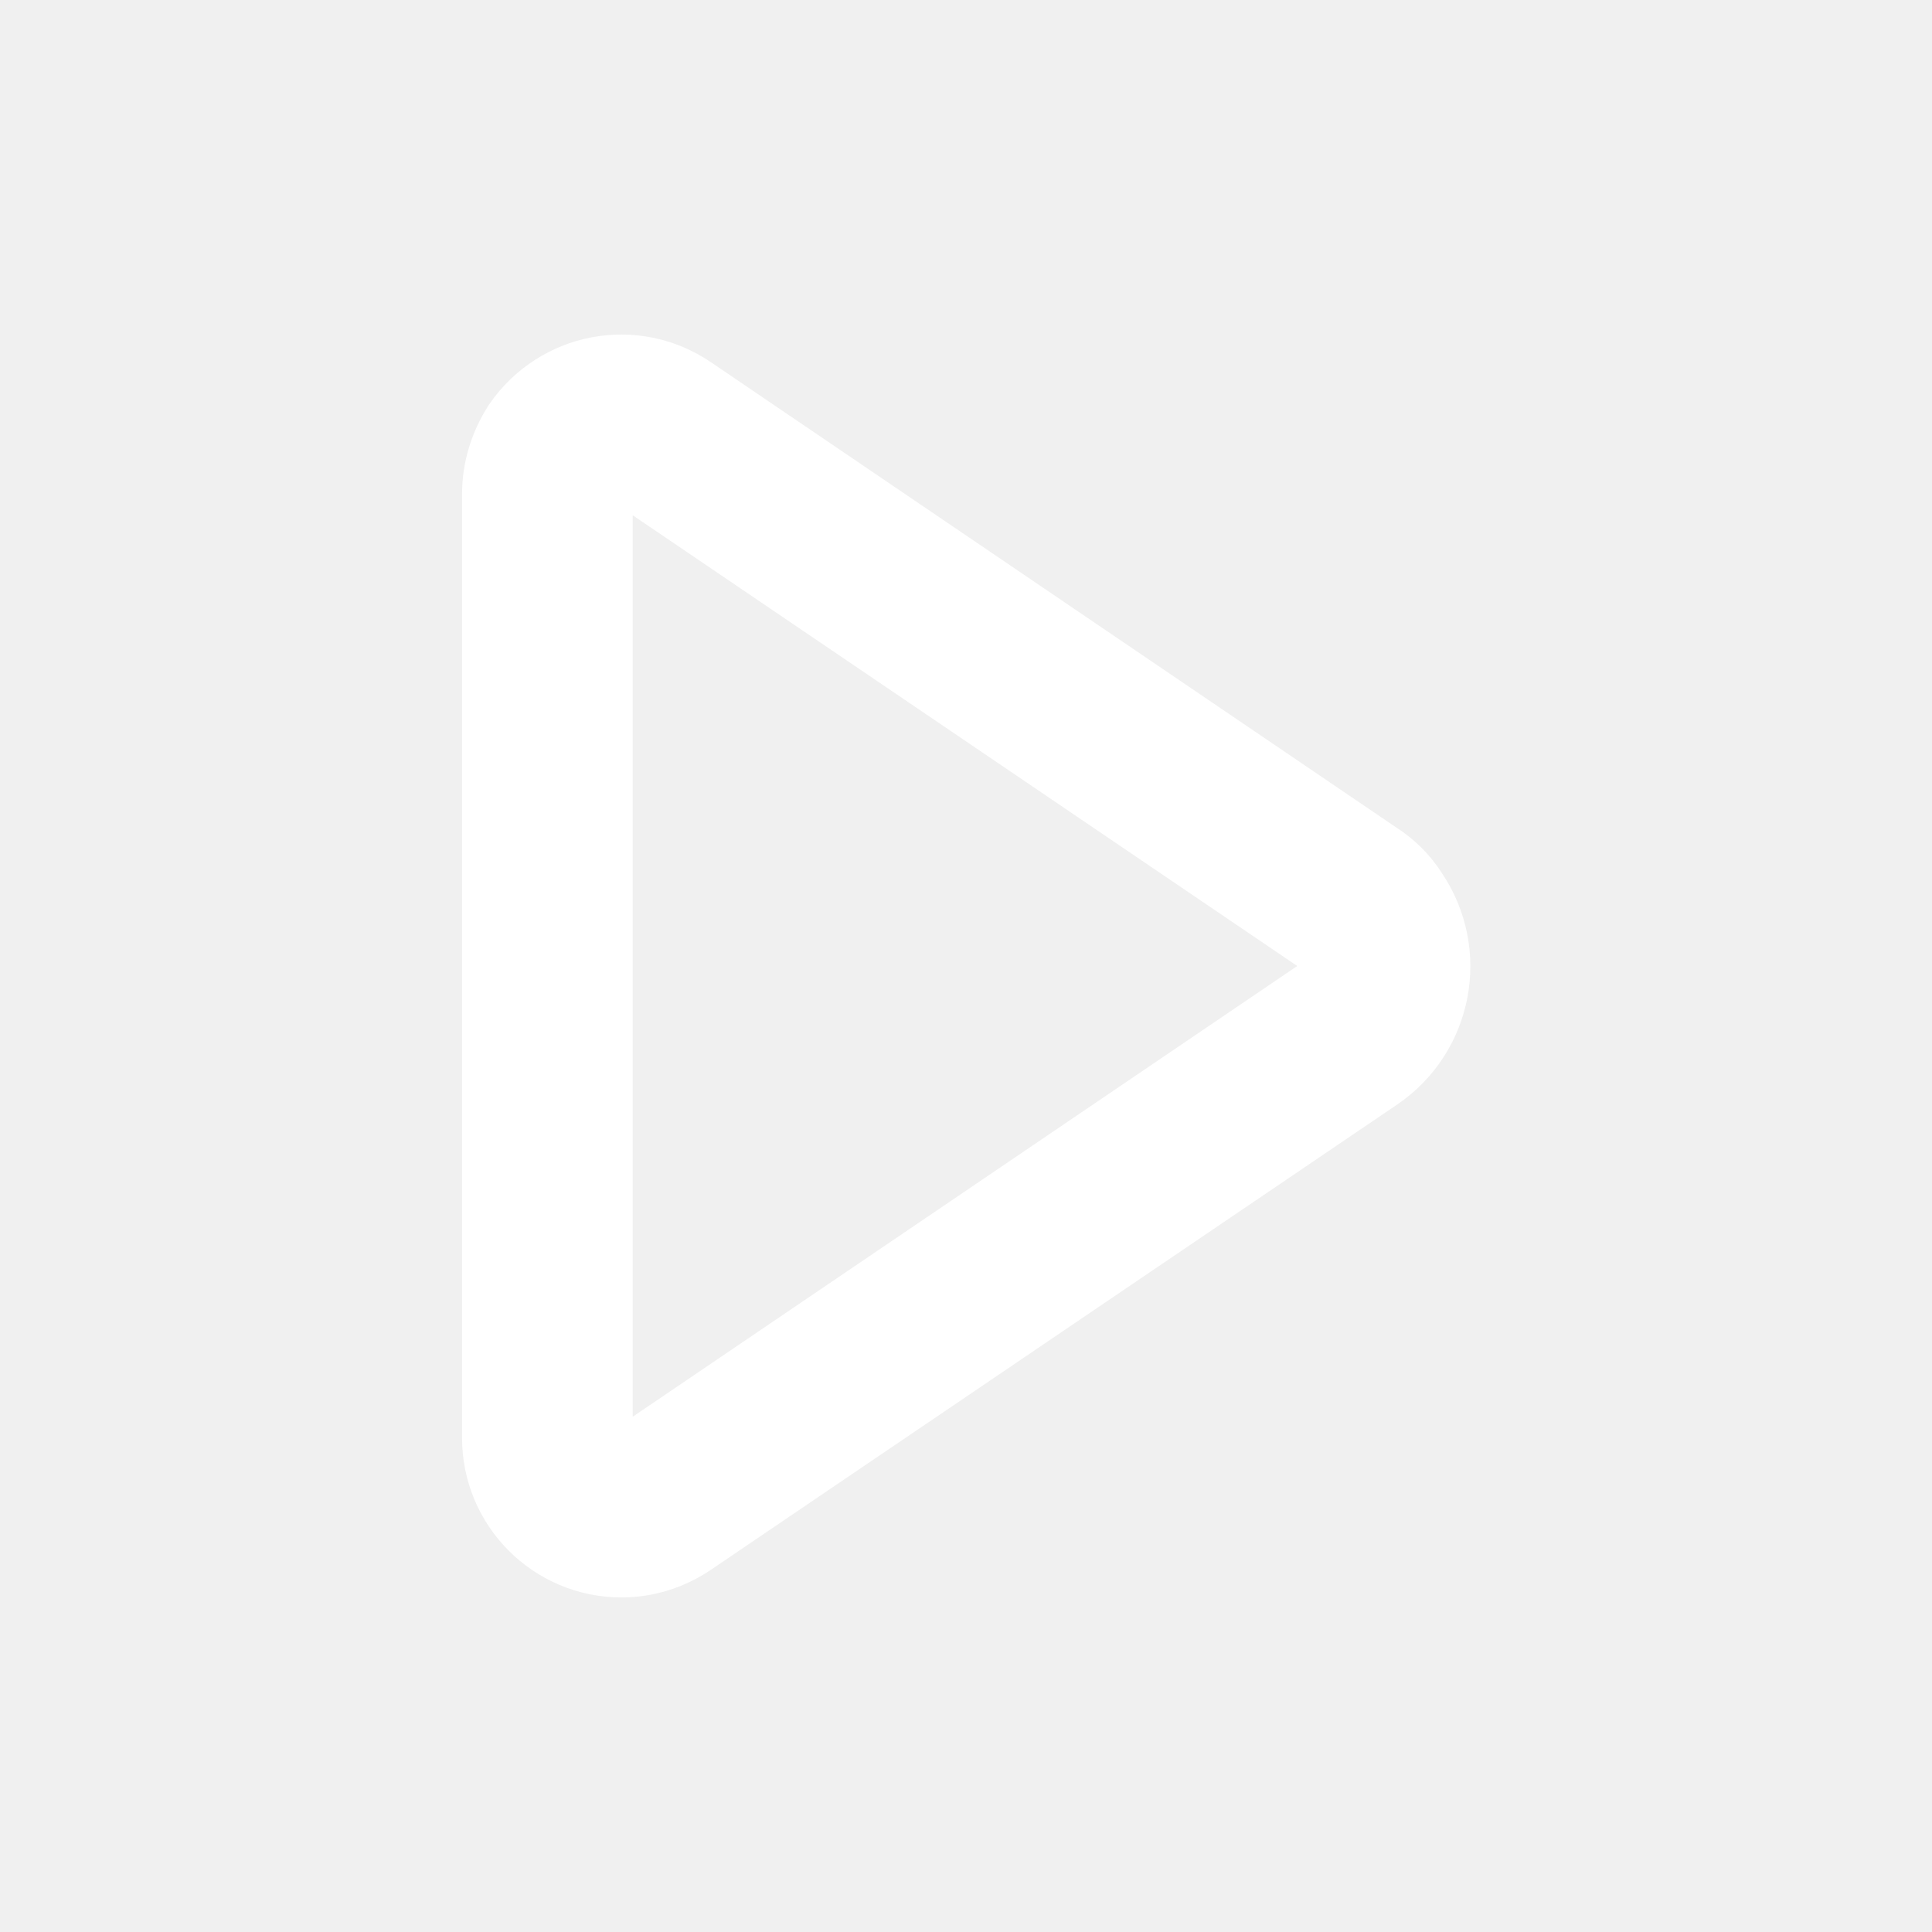
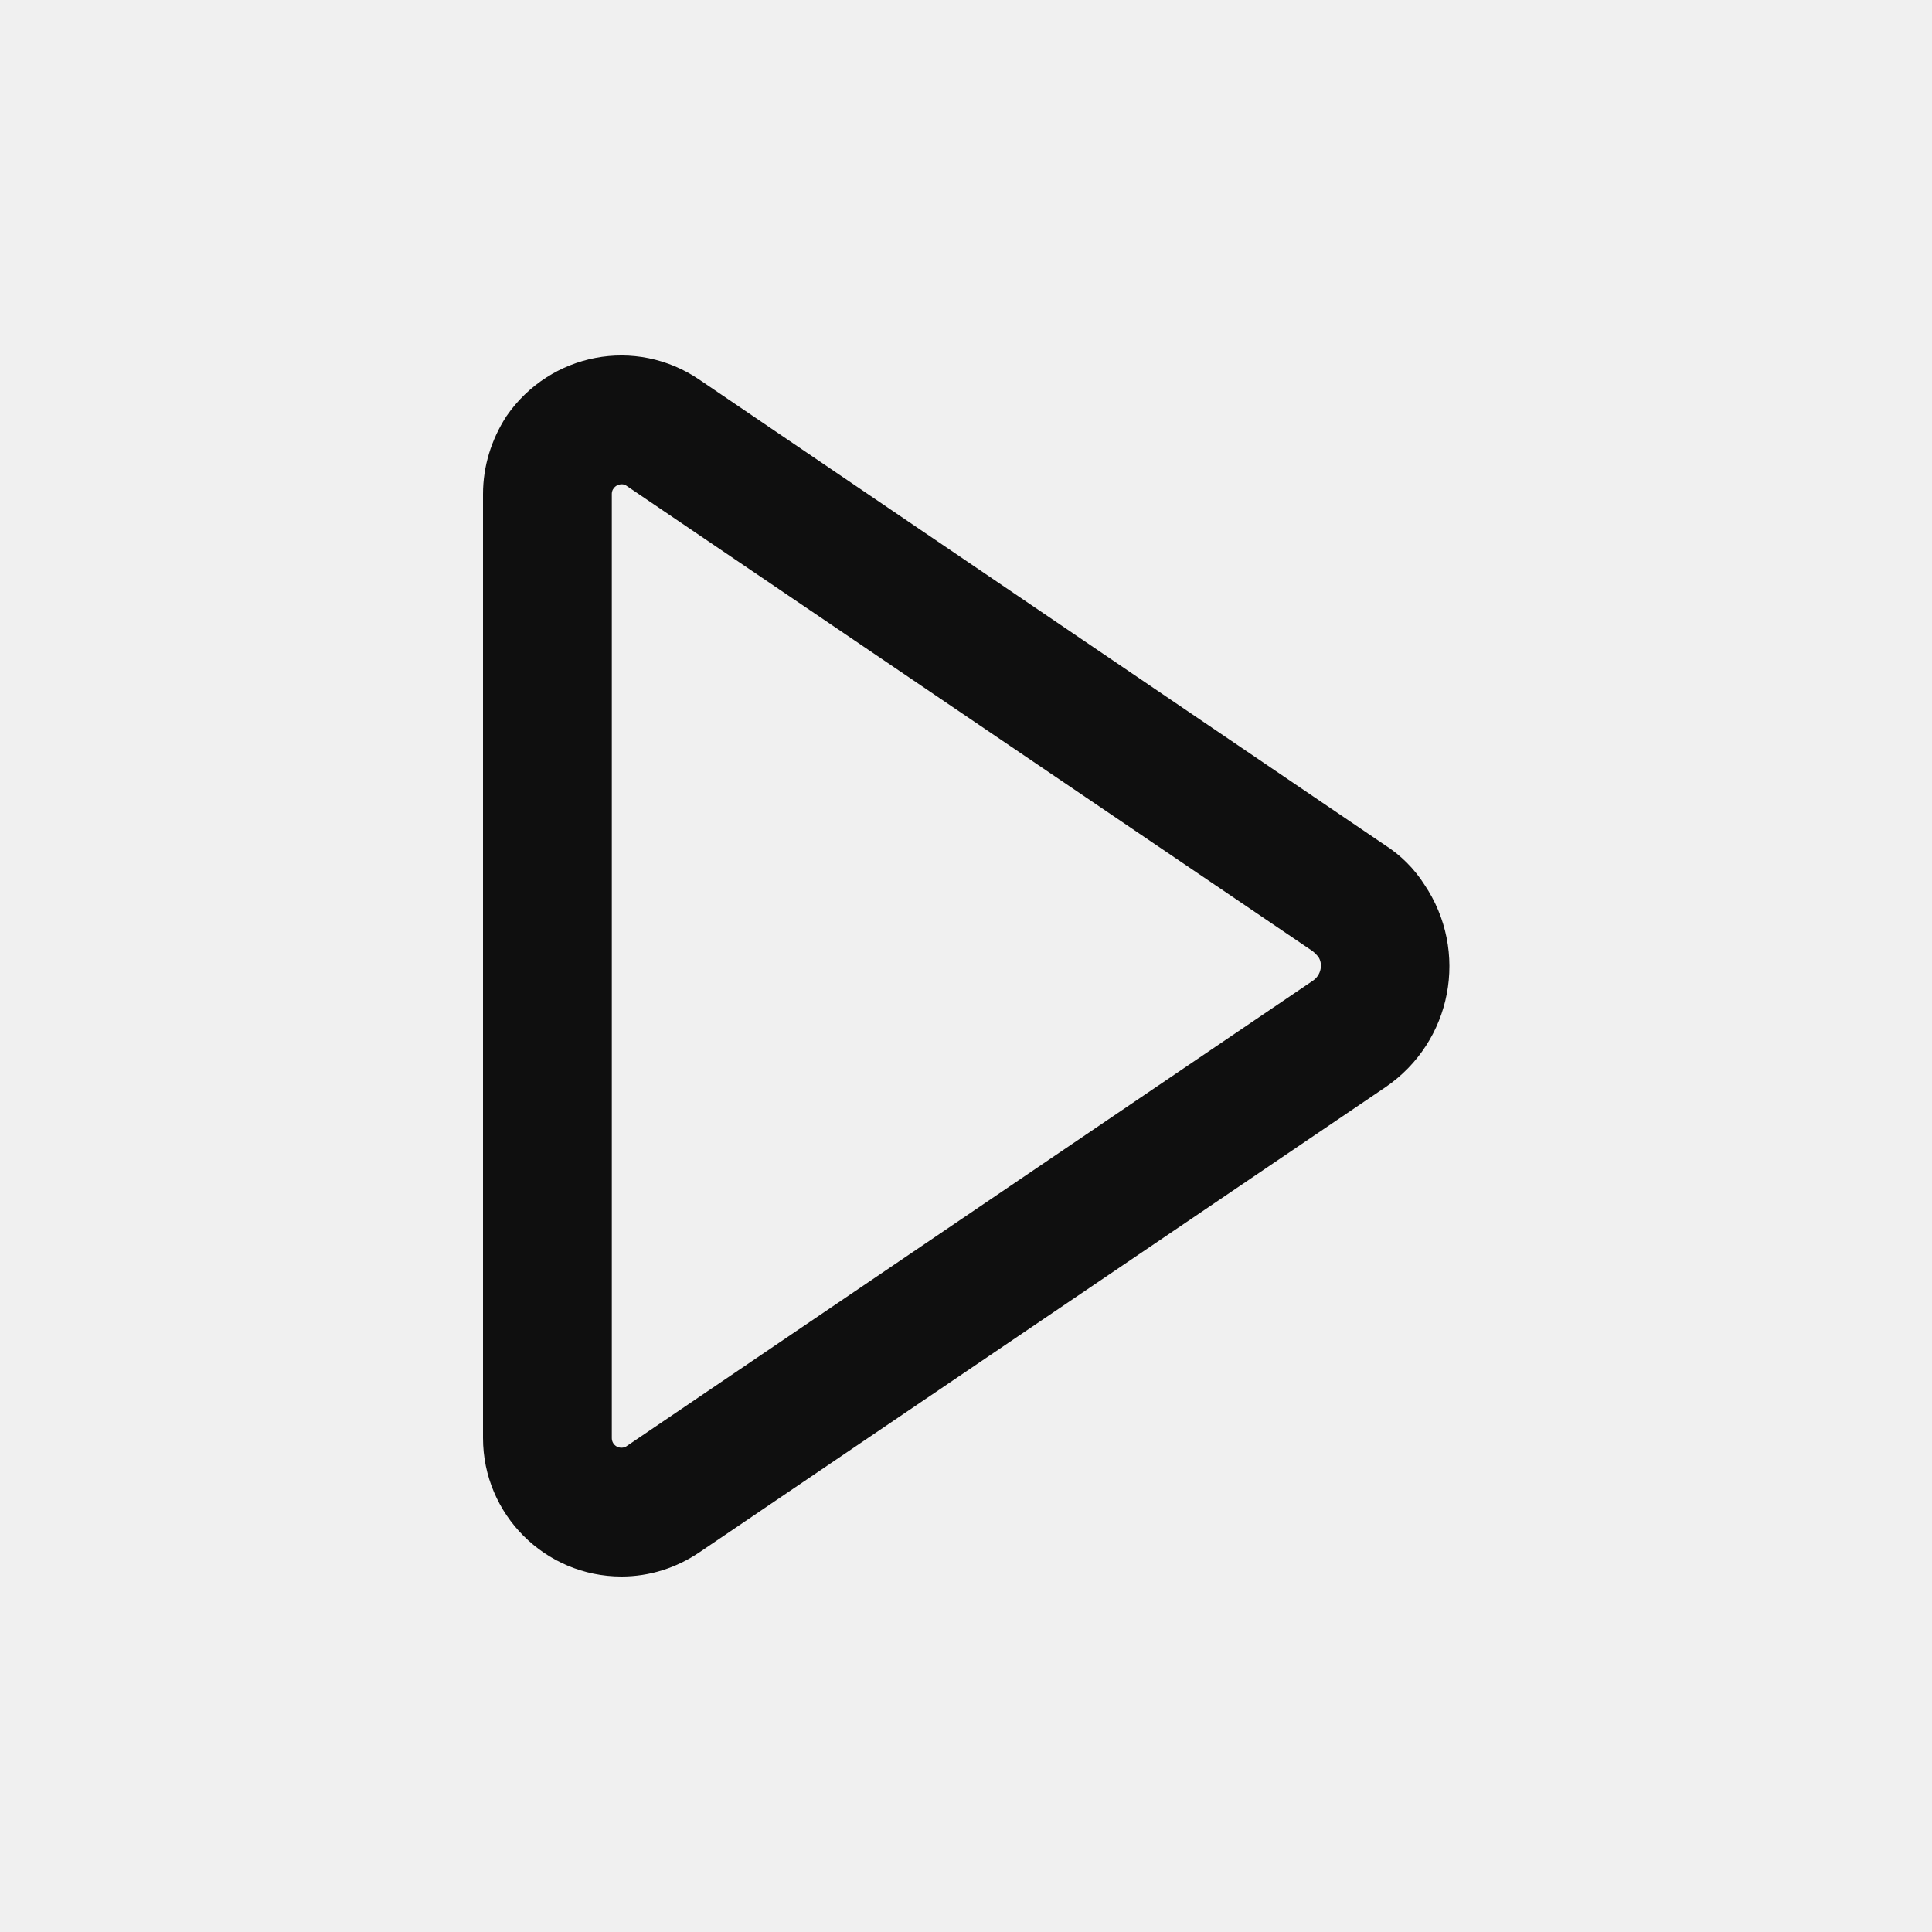
<svg xmlns="http://www.w3.org/2000/svg" width="24" height="24" viewBox="-3 -3 30 30" fill="none">
  <g opacity="1" transform="translate(0 0)">
-     <path id="Path 944" fill-rule="evenodd" style="fill:#ffffff; stroke:#ffffff; stroke-width:1.65;" opacity="1" d="M5.28 3.74C5.1 4.02 5 4.34 5 4.67L5 19.33C5 20.24 5.74 20.98 6.65 20.98C6.98 20.98 7.3 20.88 7.58 20.69L18.23 13.47C19.04 12.92 19.25 11.82 18.7 11.01C18.58 10.82 18.42 10.66 18.23 10.54L7.58 3.31C6.82 2.79 5.8 2.99 5.28 3.74ZM6 19.33C6 19.69 6.29 19.98 6.65 19.98C6.78 19.98 6.91 19.94 7.01 19.87L17.67 12.64C18.02 12.4 18.12 11.92 17.88 11.57C17.82 11.49 17.75 11.42 17.67 11.36L7.01 4.13C6.72 3.93 6.31 4.01 6.11 4.31C6.04 4.41 6 4.54 6 4.67L6 19.33Z" />
+     <path id="Path 944" fill-rule="evenodd" style="fill:#ffffff; stroke:#ffffff; stroke-width:1; mix-blend-mode: difference;" opacity="1" d="M5.28 3.74C5.1 4.02 5 4.34 5 4.67L5 19.33C5 20.24 5.74 20.98 6.65 20.98C6.98 20.98 7.3 20.88 7.58 20.69L18.23 13.47C19.04 12.92 19.25 11.82 18.7 11.01C18.58 10.82 18.42 10.66 18.23 10.54L7.58 3.31C6.82 2.79 5.8 2.99 5.28 3.74ZM6 19.33C6 19.69 6.29 19.98 6.65 19.98C6.78 19.98 6.91 19.94 7.01 19.87L17.67 12.64C18.02 12.4 18.12 11.92 17.88 11.57C17.82 11.49 17.75 11.42 17.67 11.36L7.01 4.13C6.72 3.93 6.31 4.01 6.11 4.31C6.04 4.41 6 4.54 6 4.67L6 19.33Z" />
  </g>
</svg>
